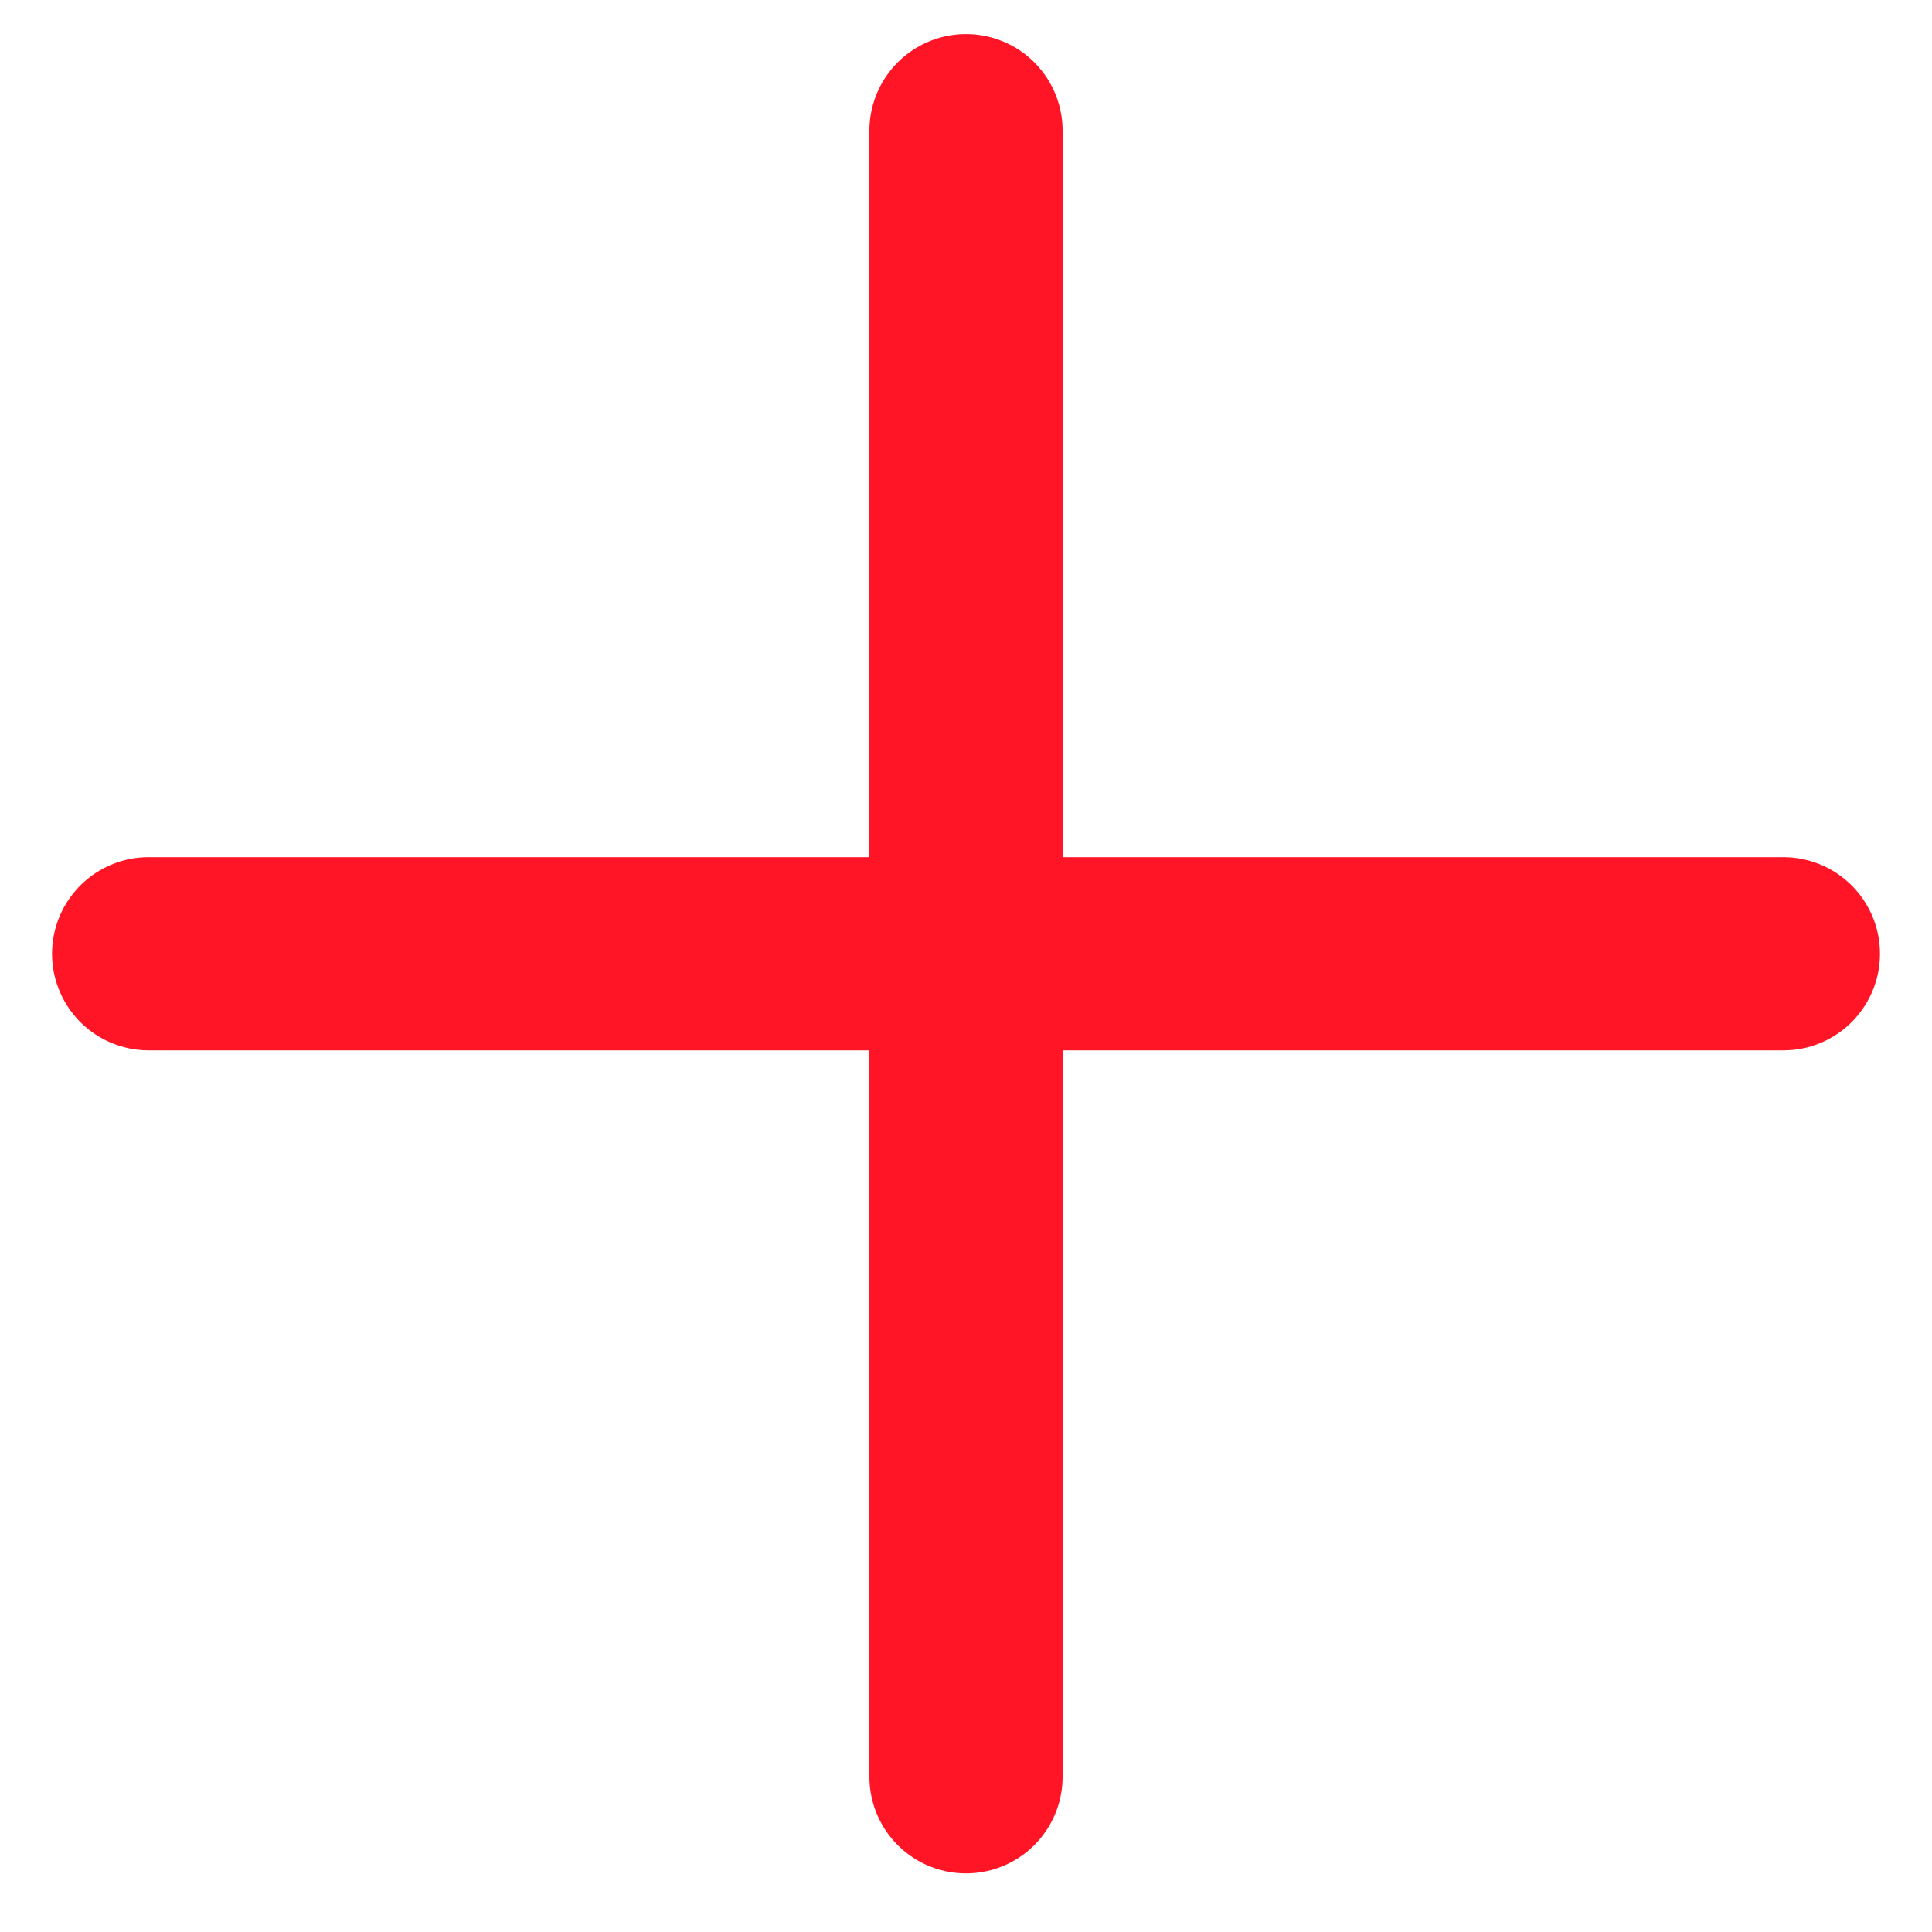
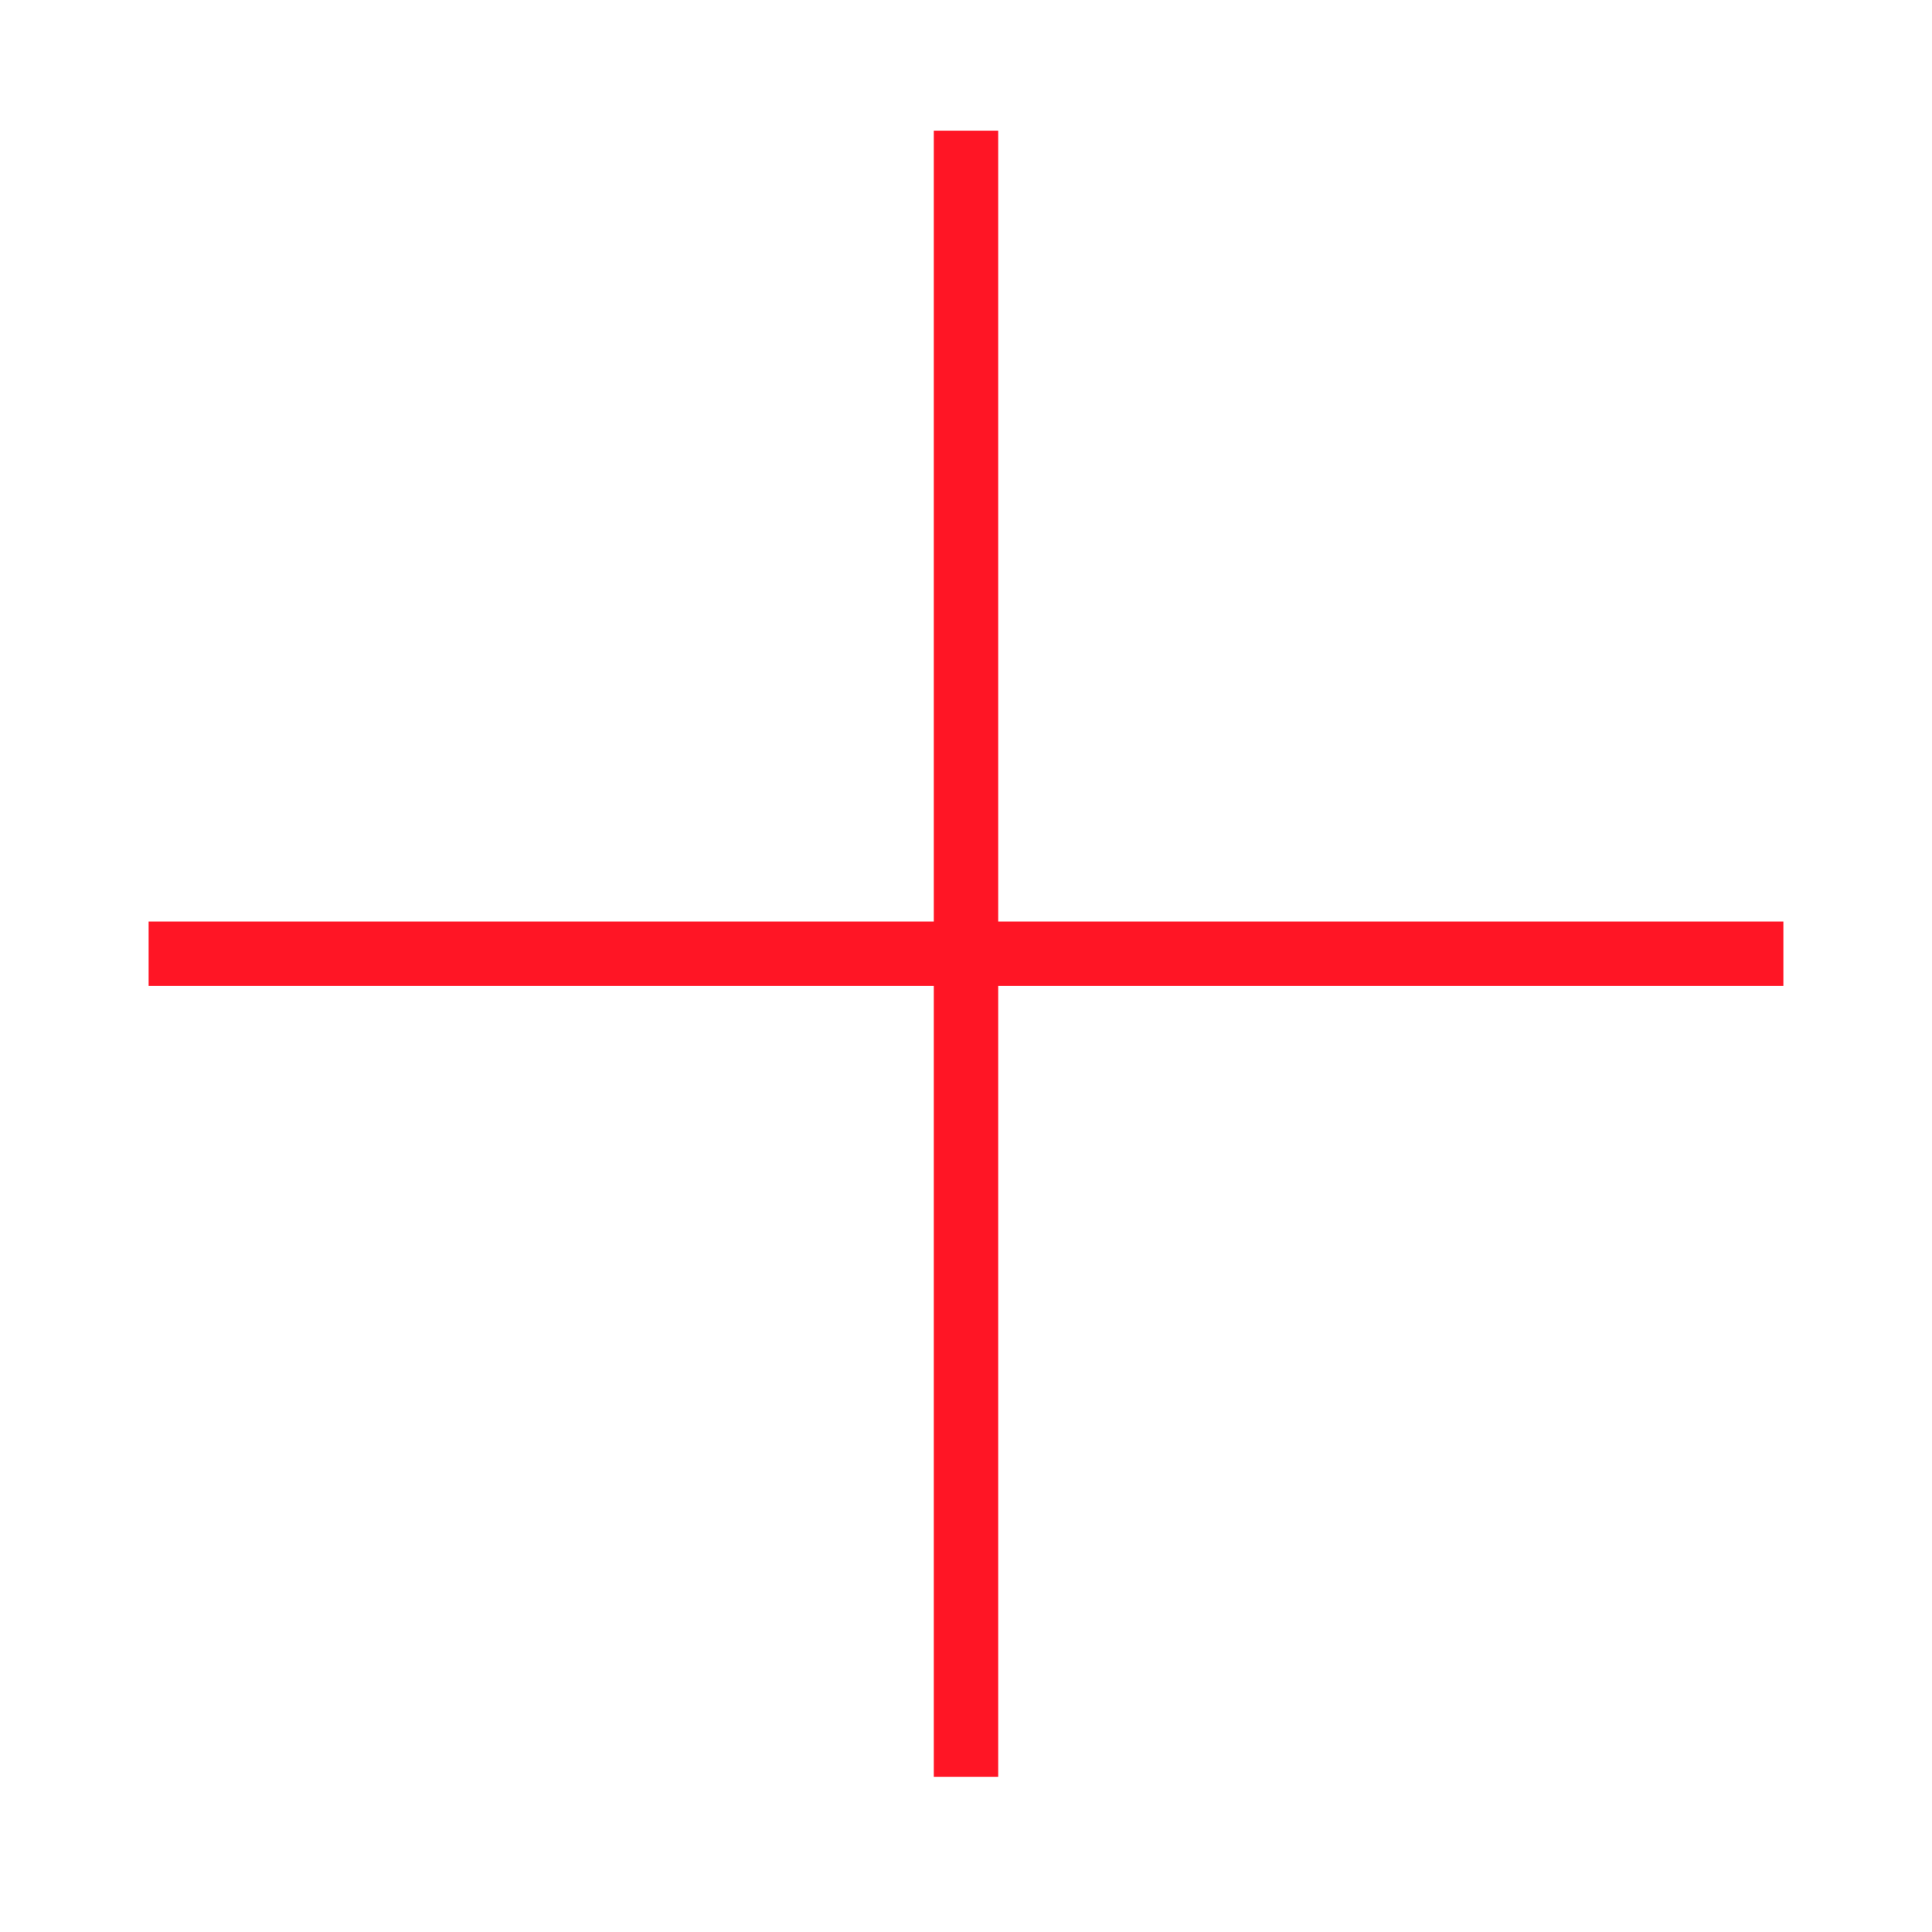
<svg xmlns="http://www.w3.org/2000/svg" width="30" height="30" viewBox="0 0 30 30" fill="none">
-   <path d="M15 2.029V27.59" stroke="#FF1525" stroke-width="3" stroke-linecap="round" stroke-linejoin="round" />
-   <path d="M2.308 14.81H27.692" stroke="#FF1525" stroke-width="3" stroke-linecap="round" stroke-linejoin="round" />
+   <path d="M15 2.029V27.59" stroke="#FF1525" strokeWidth="3" strokeLinecap="round" strokeLinejoin="round" />
+   <path d="M2.308 14.81H27.692" stroke="#FF1525" strokeWidth="3" strokeLinecap="round" strokeLinejoin="round" />
</svg>
